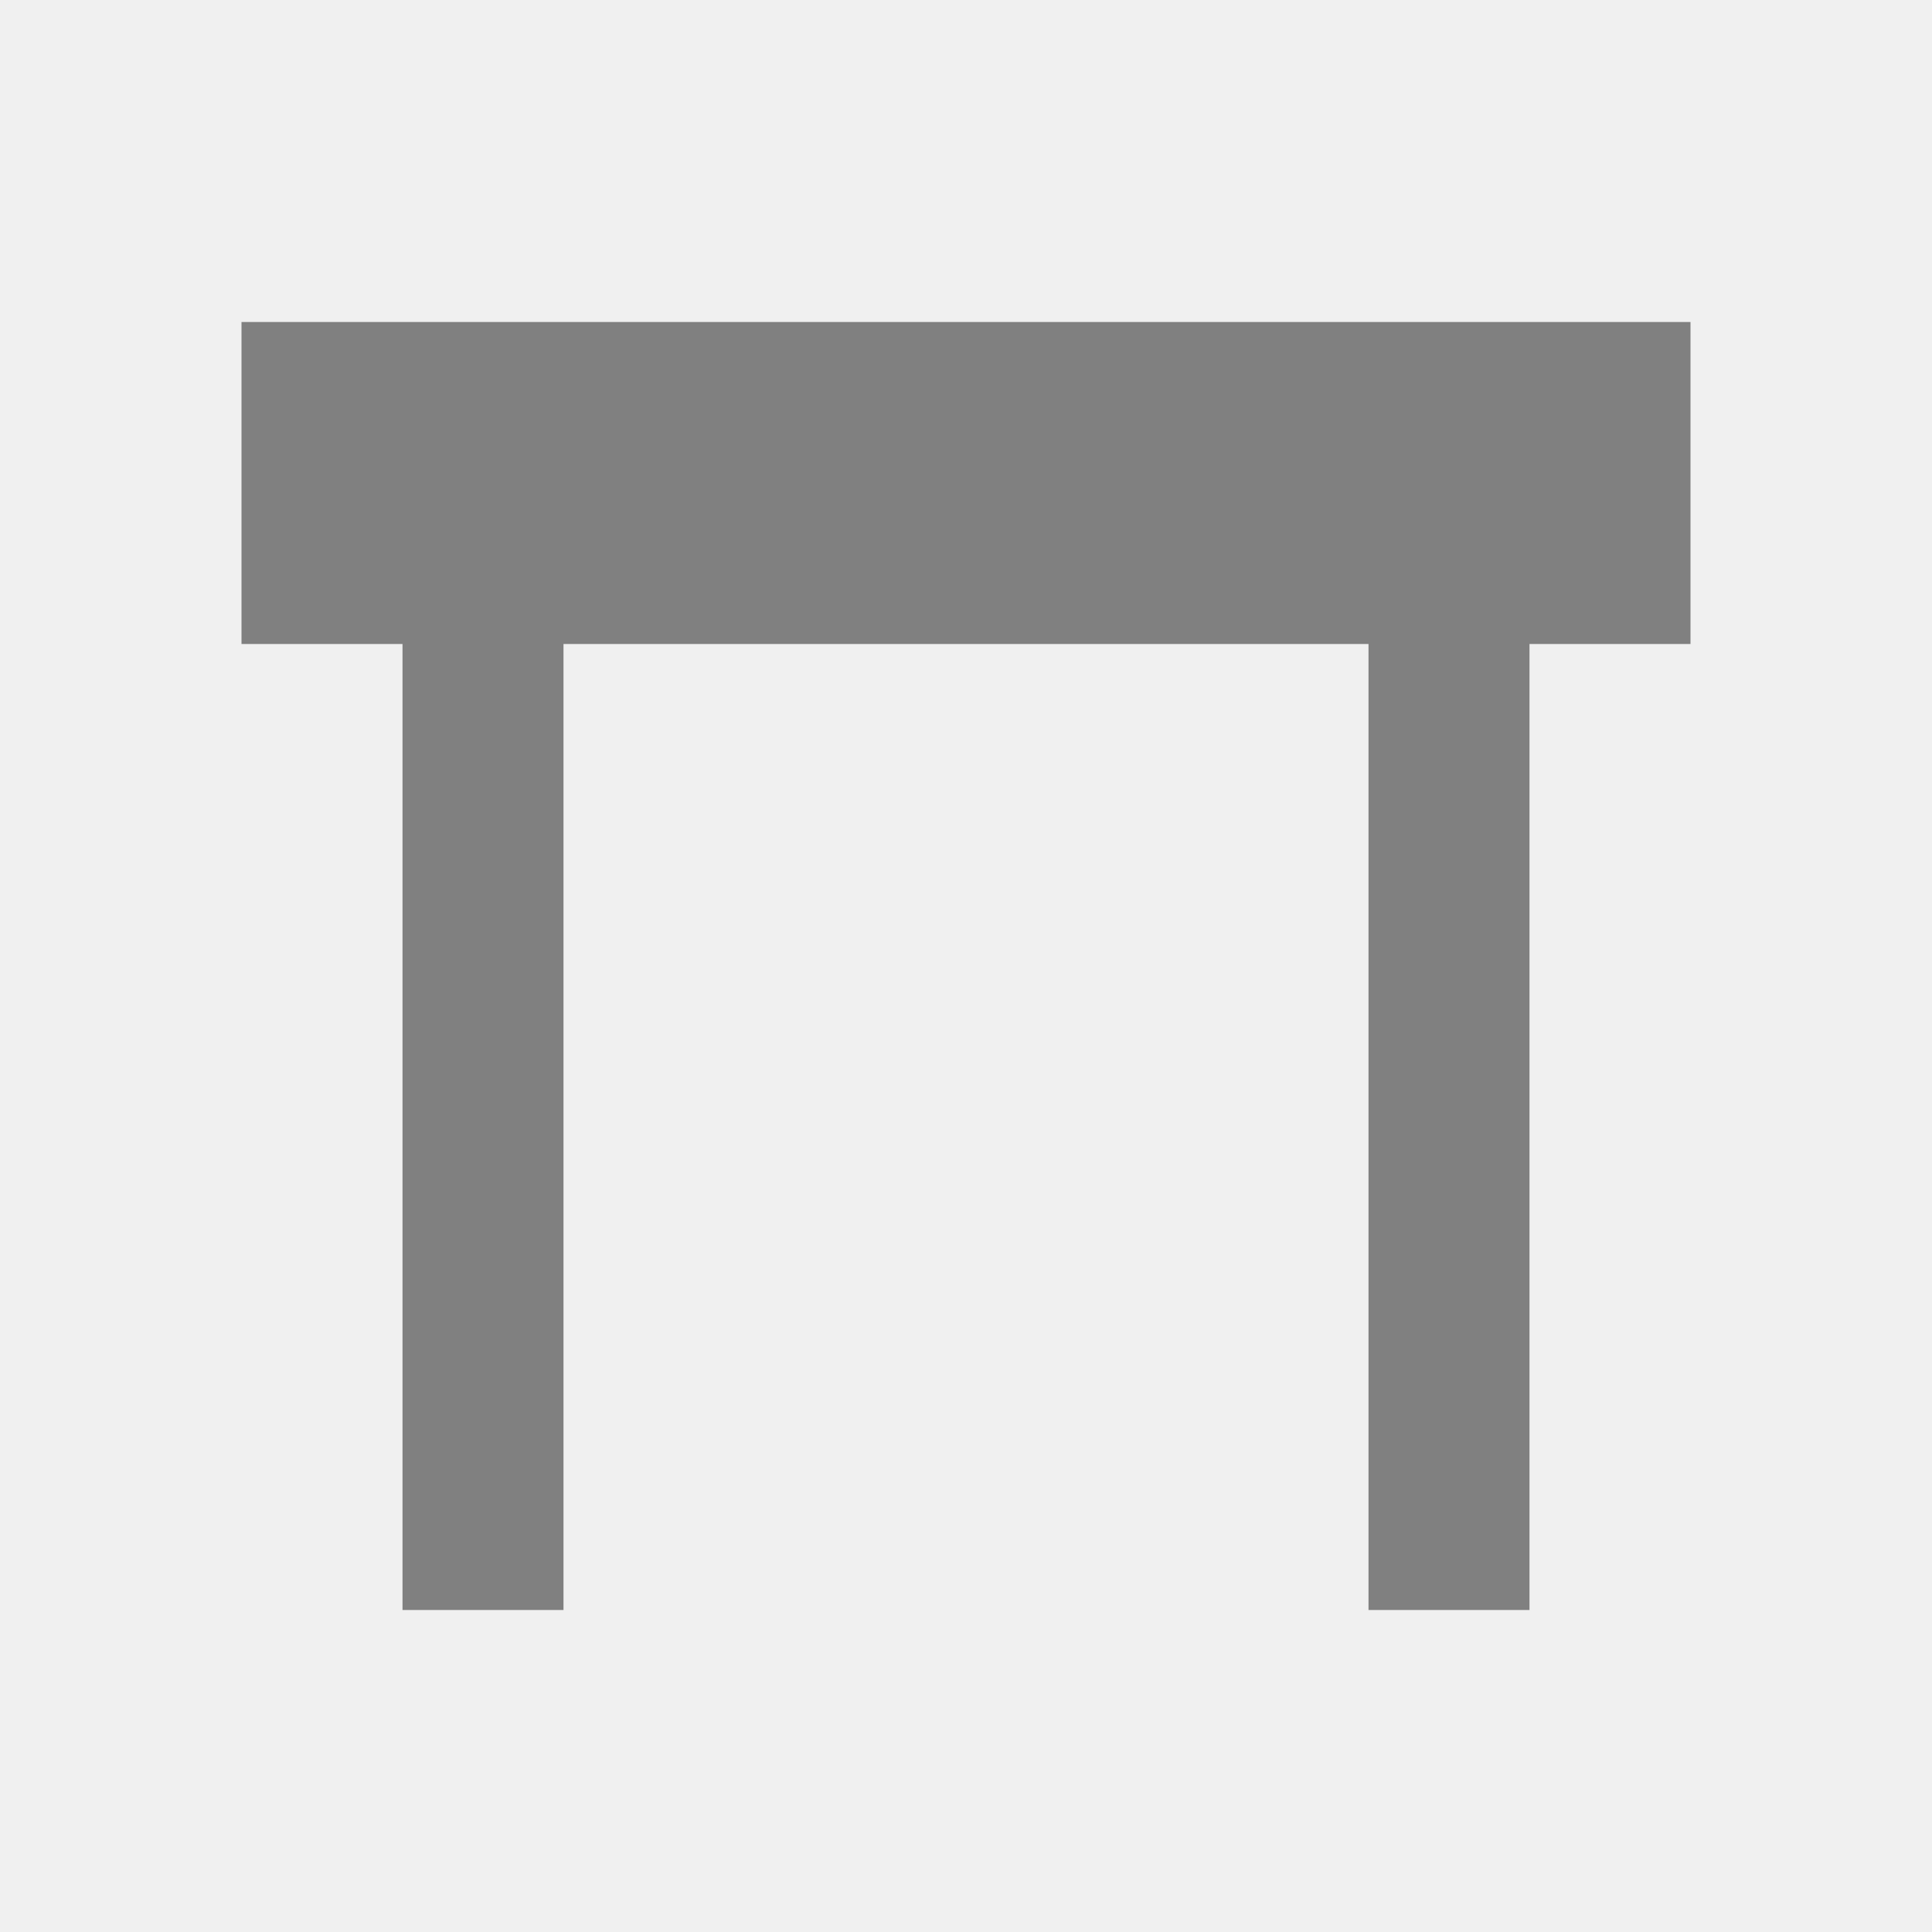
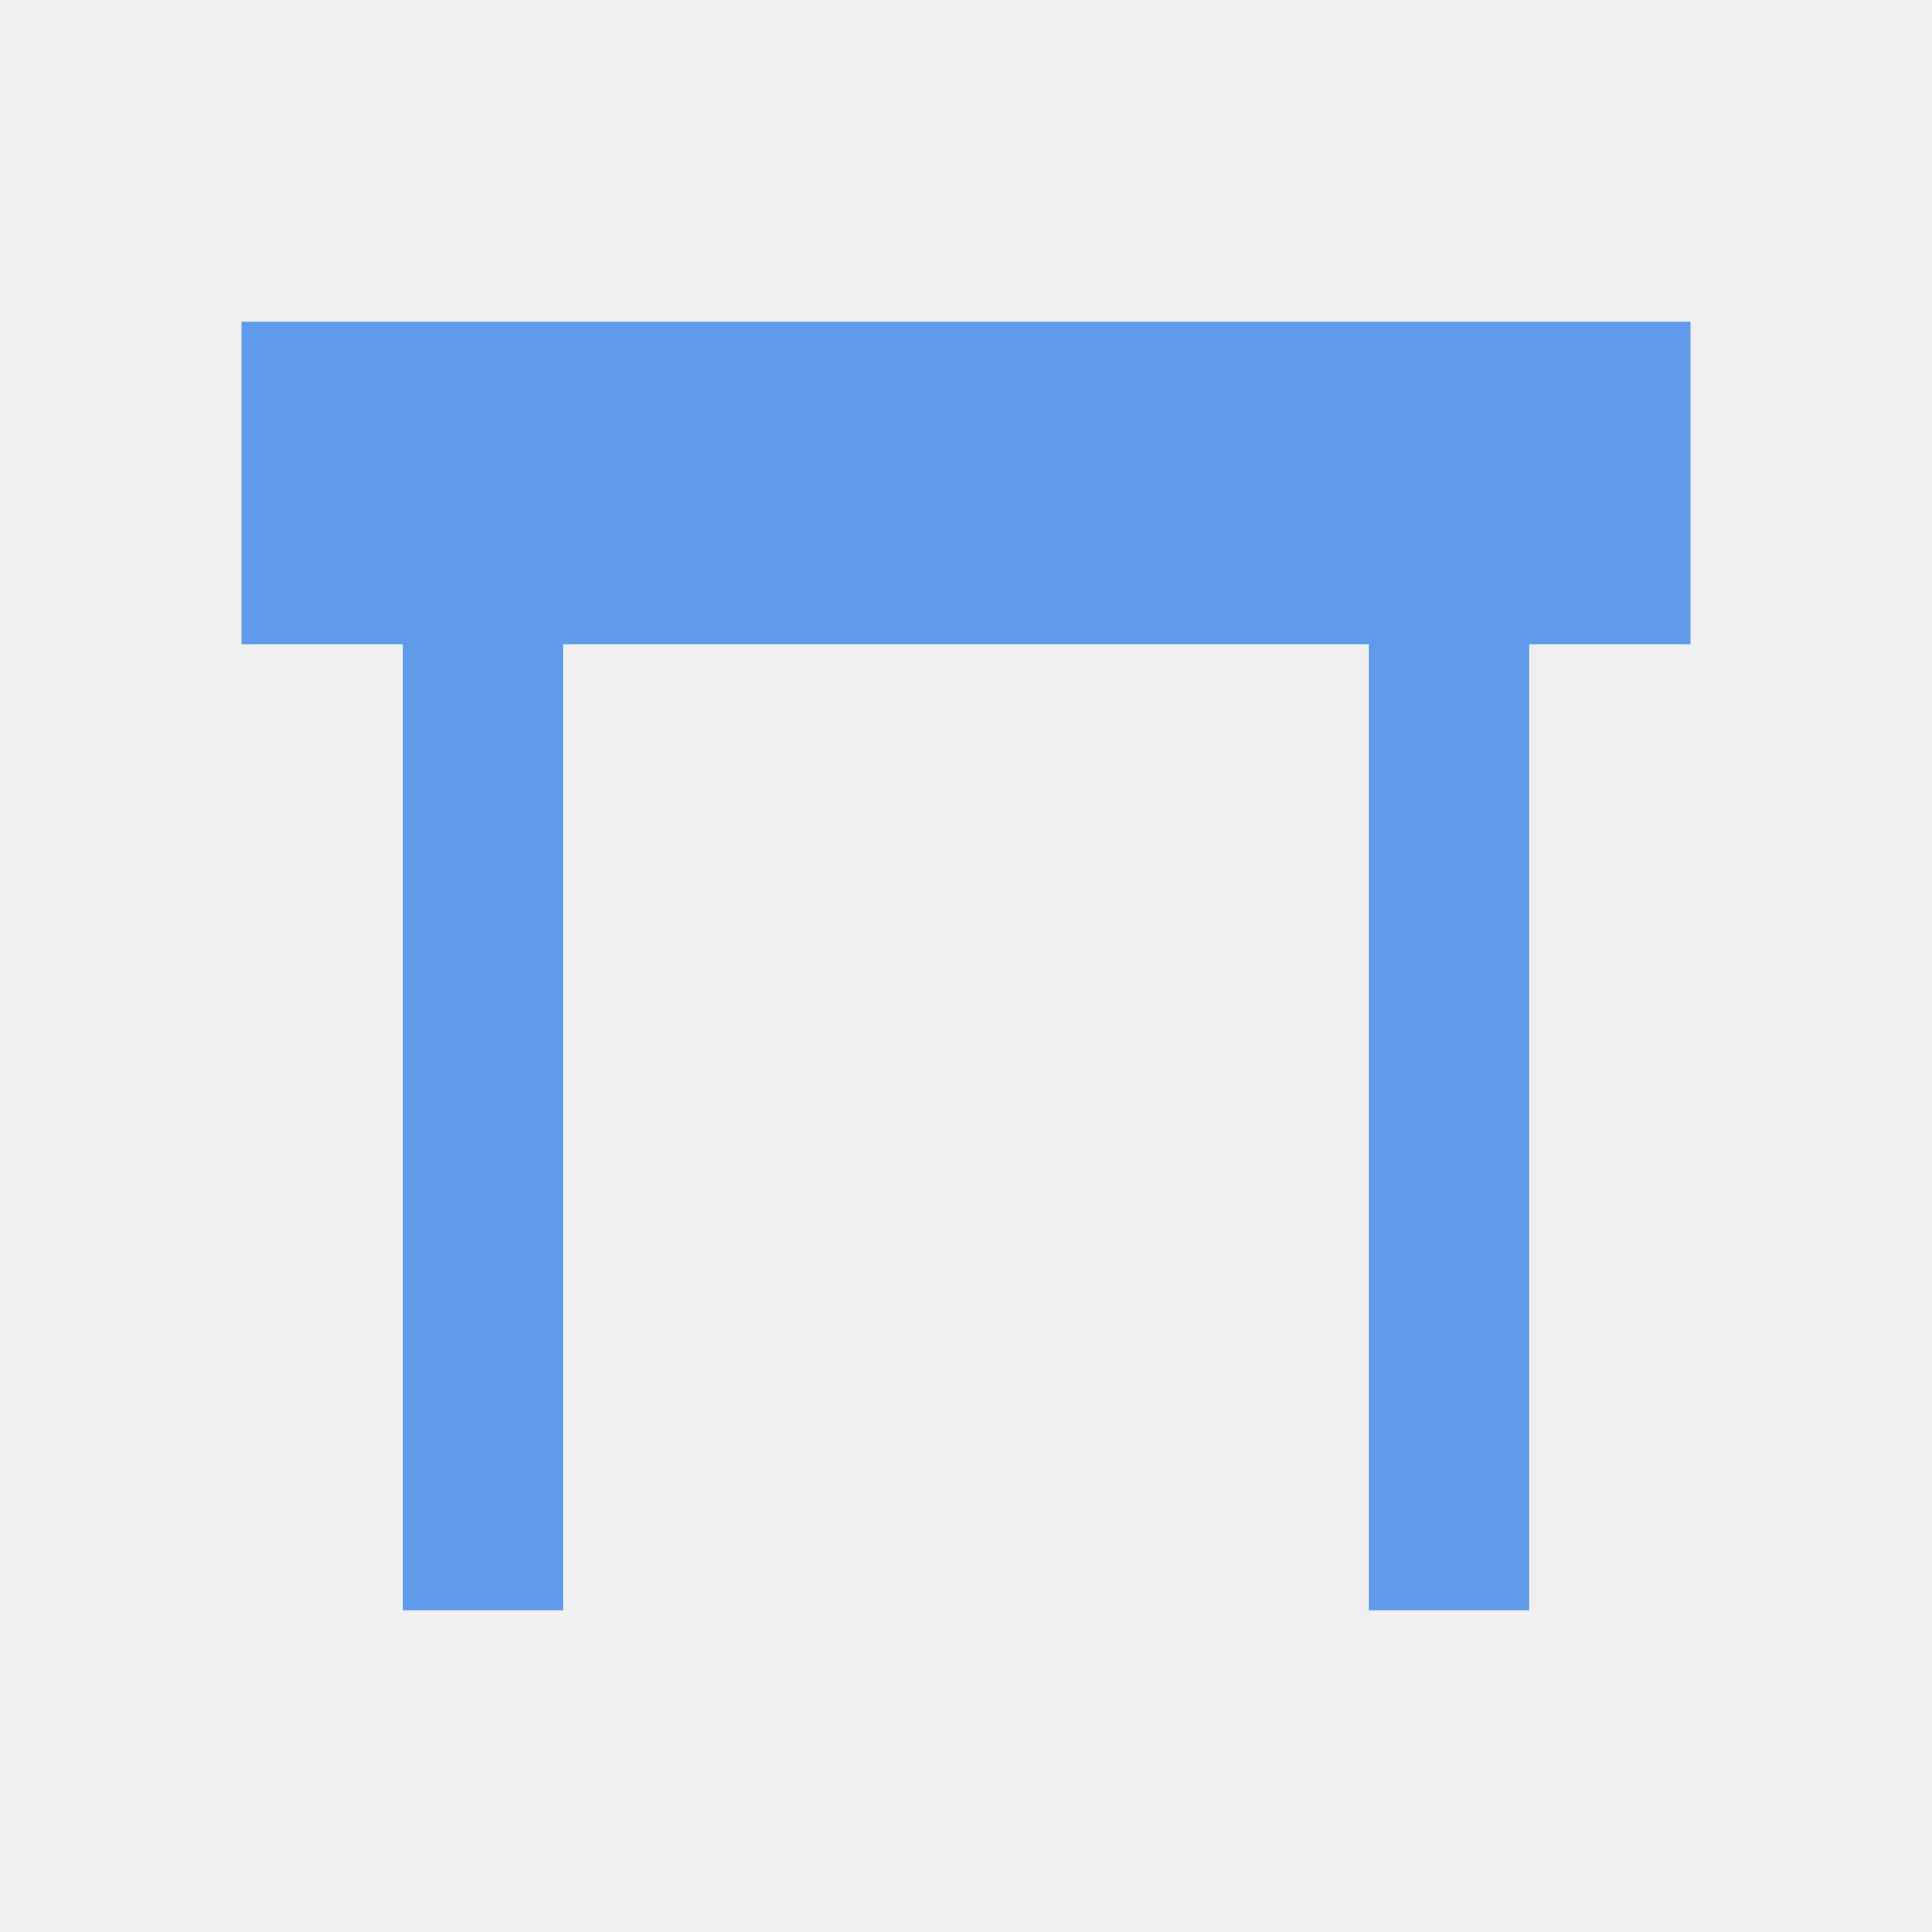
<svg xmlns="http://www.w3.org/2000/svg" width="24" height="24" version="1.1" viewBox="0 0 24 24">
-   <style>path{fill:#808080}@media (prefers-color-scheme:dark){path{fill:#fff}}</style>
+   <style>path{fill:#5F9BEA}@media (prefers-color-scheme:dark){path{fill:#fff}}</style>
  <path d="M3 4H21V8H19V20H17V8H7V20H5V8H3V4M8" />
</svg>
